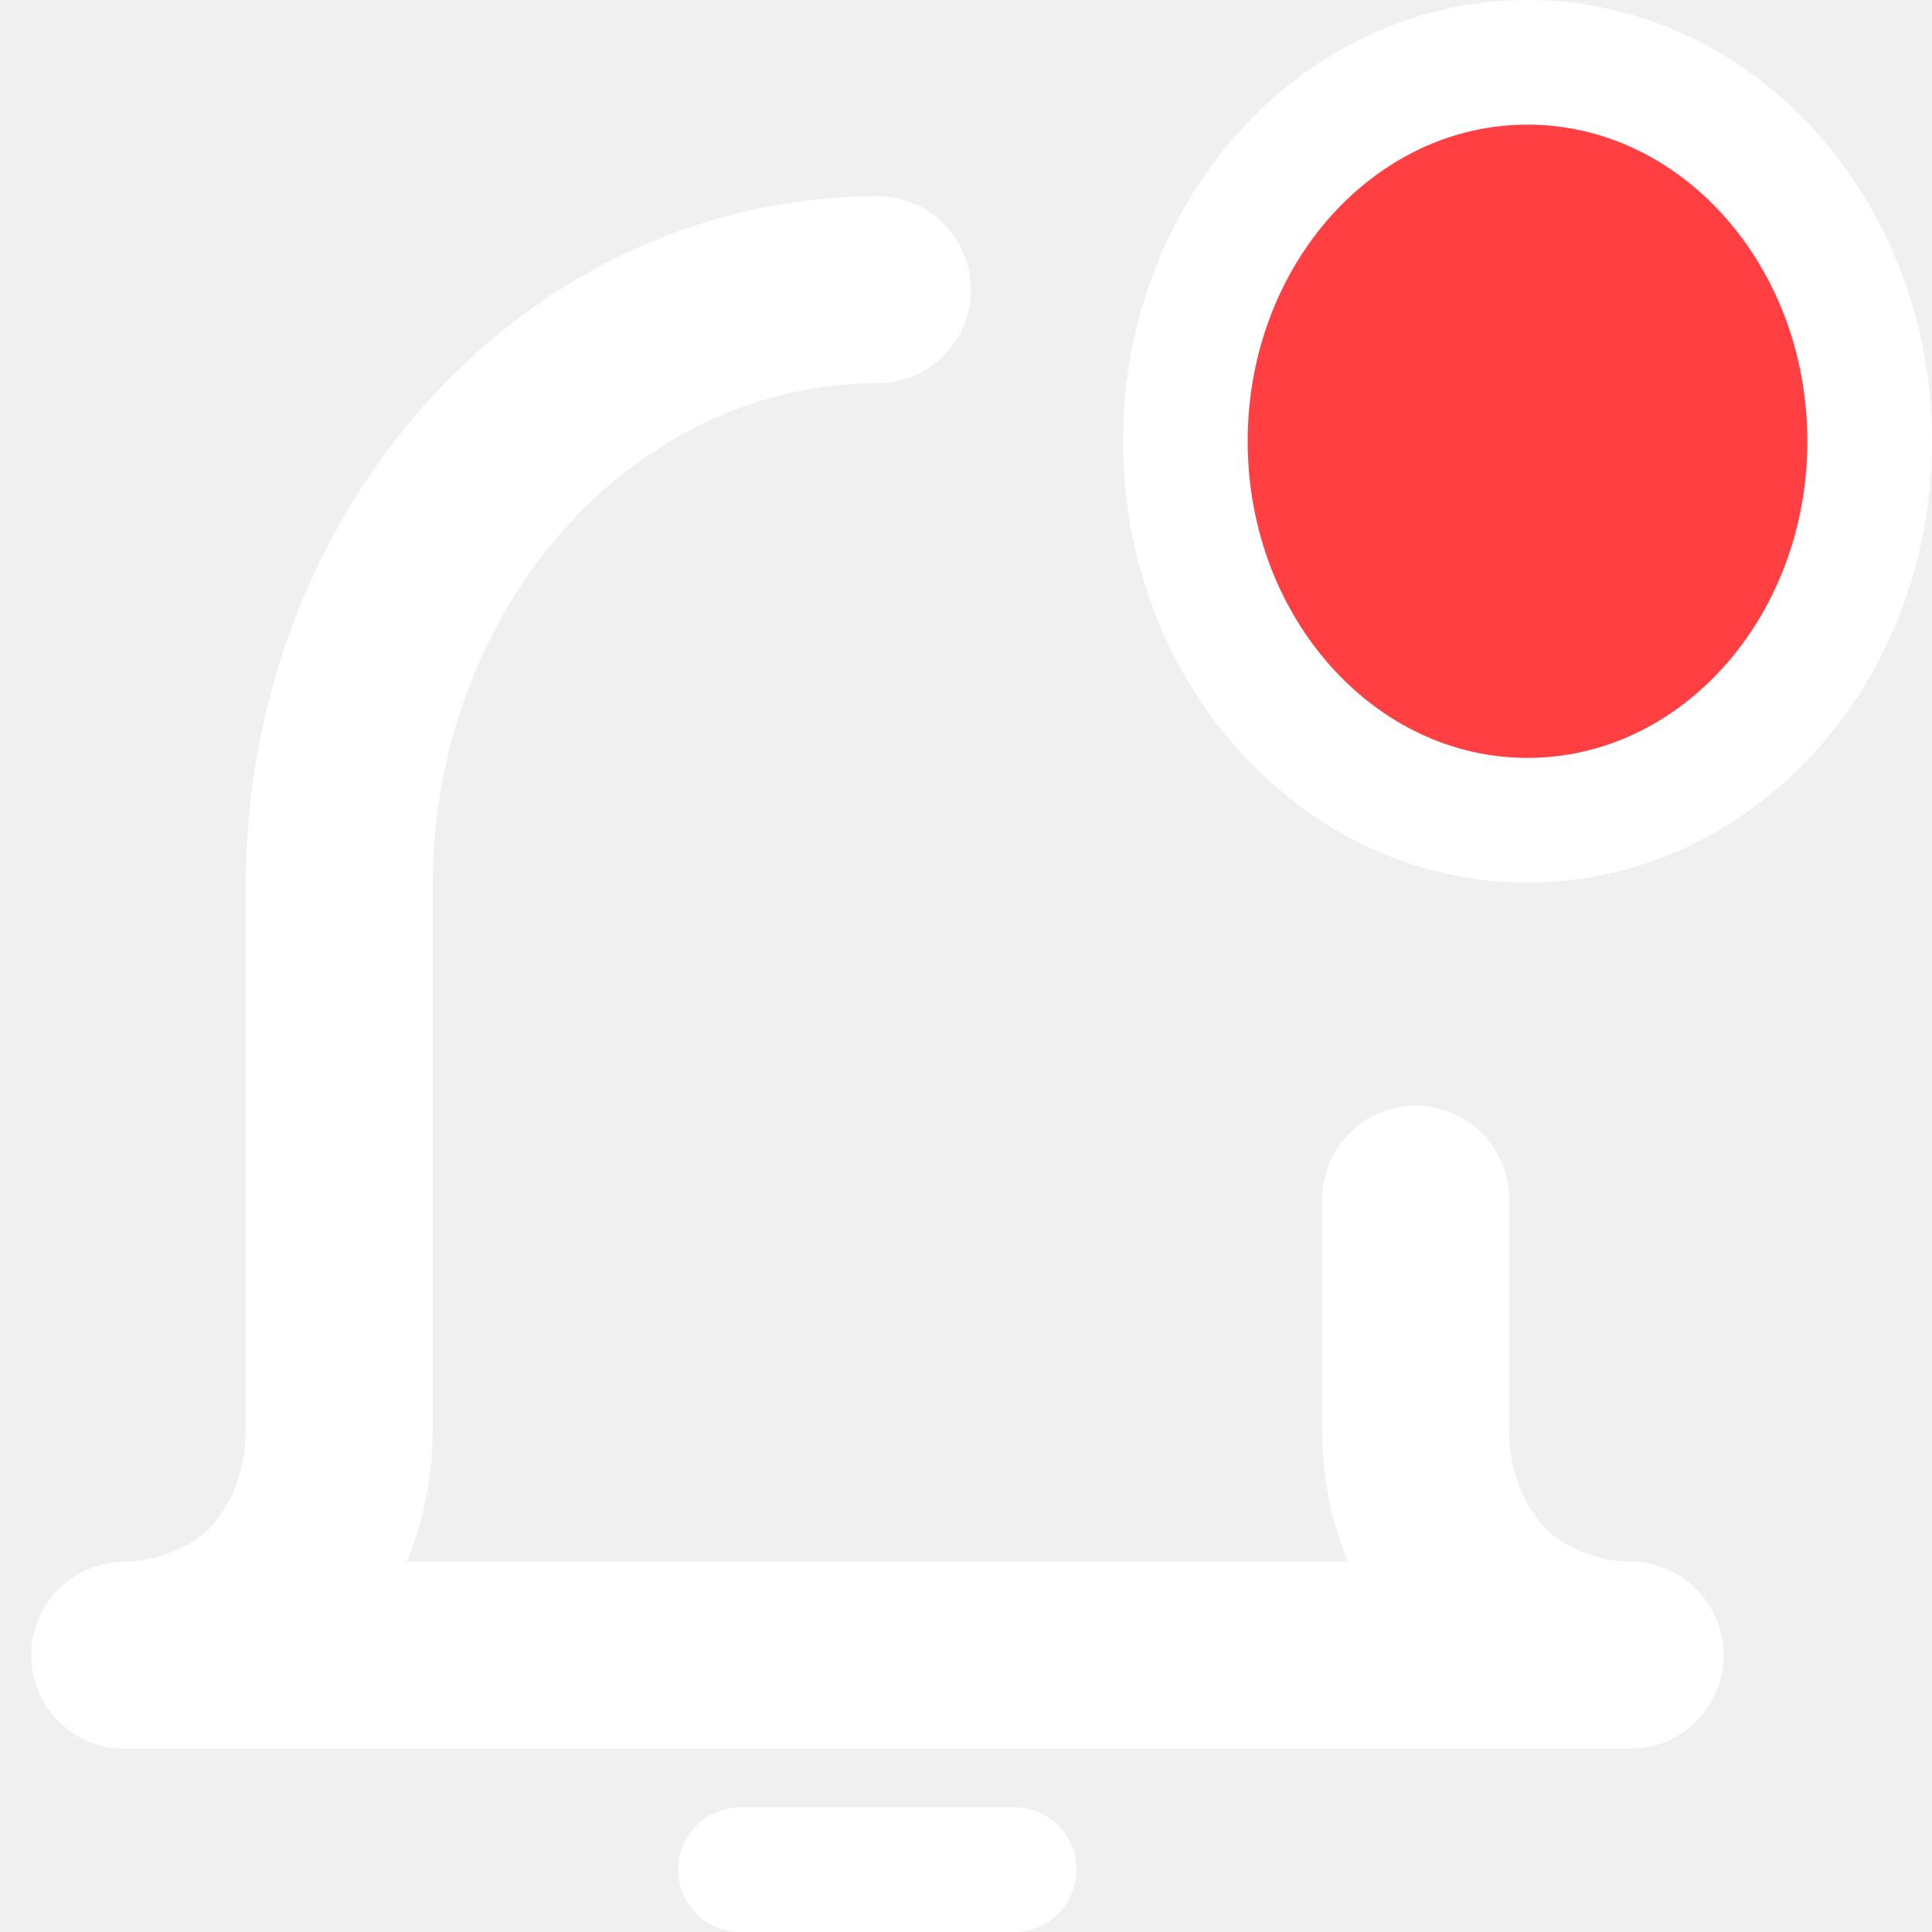
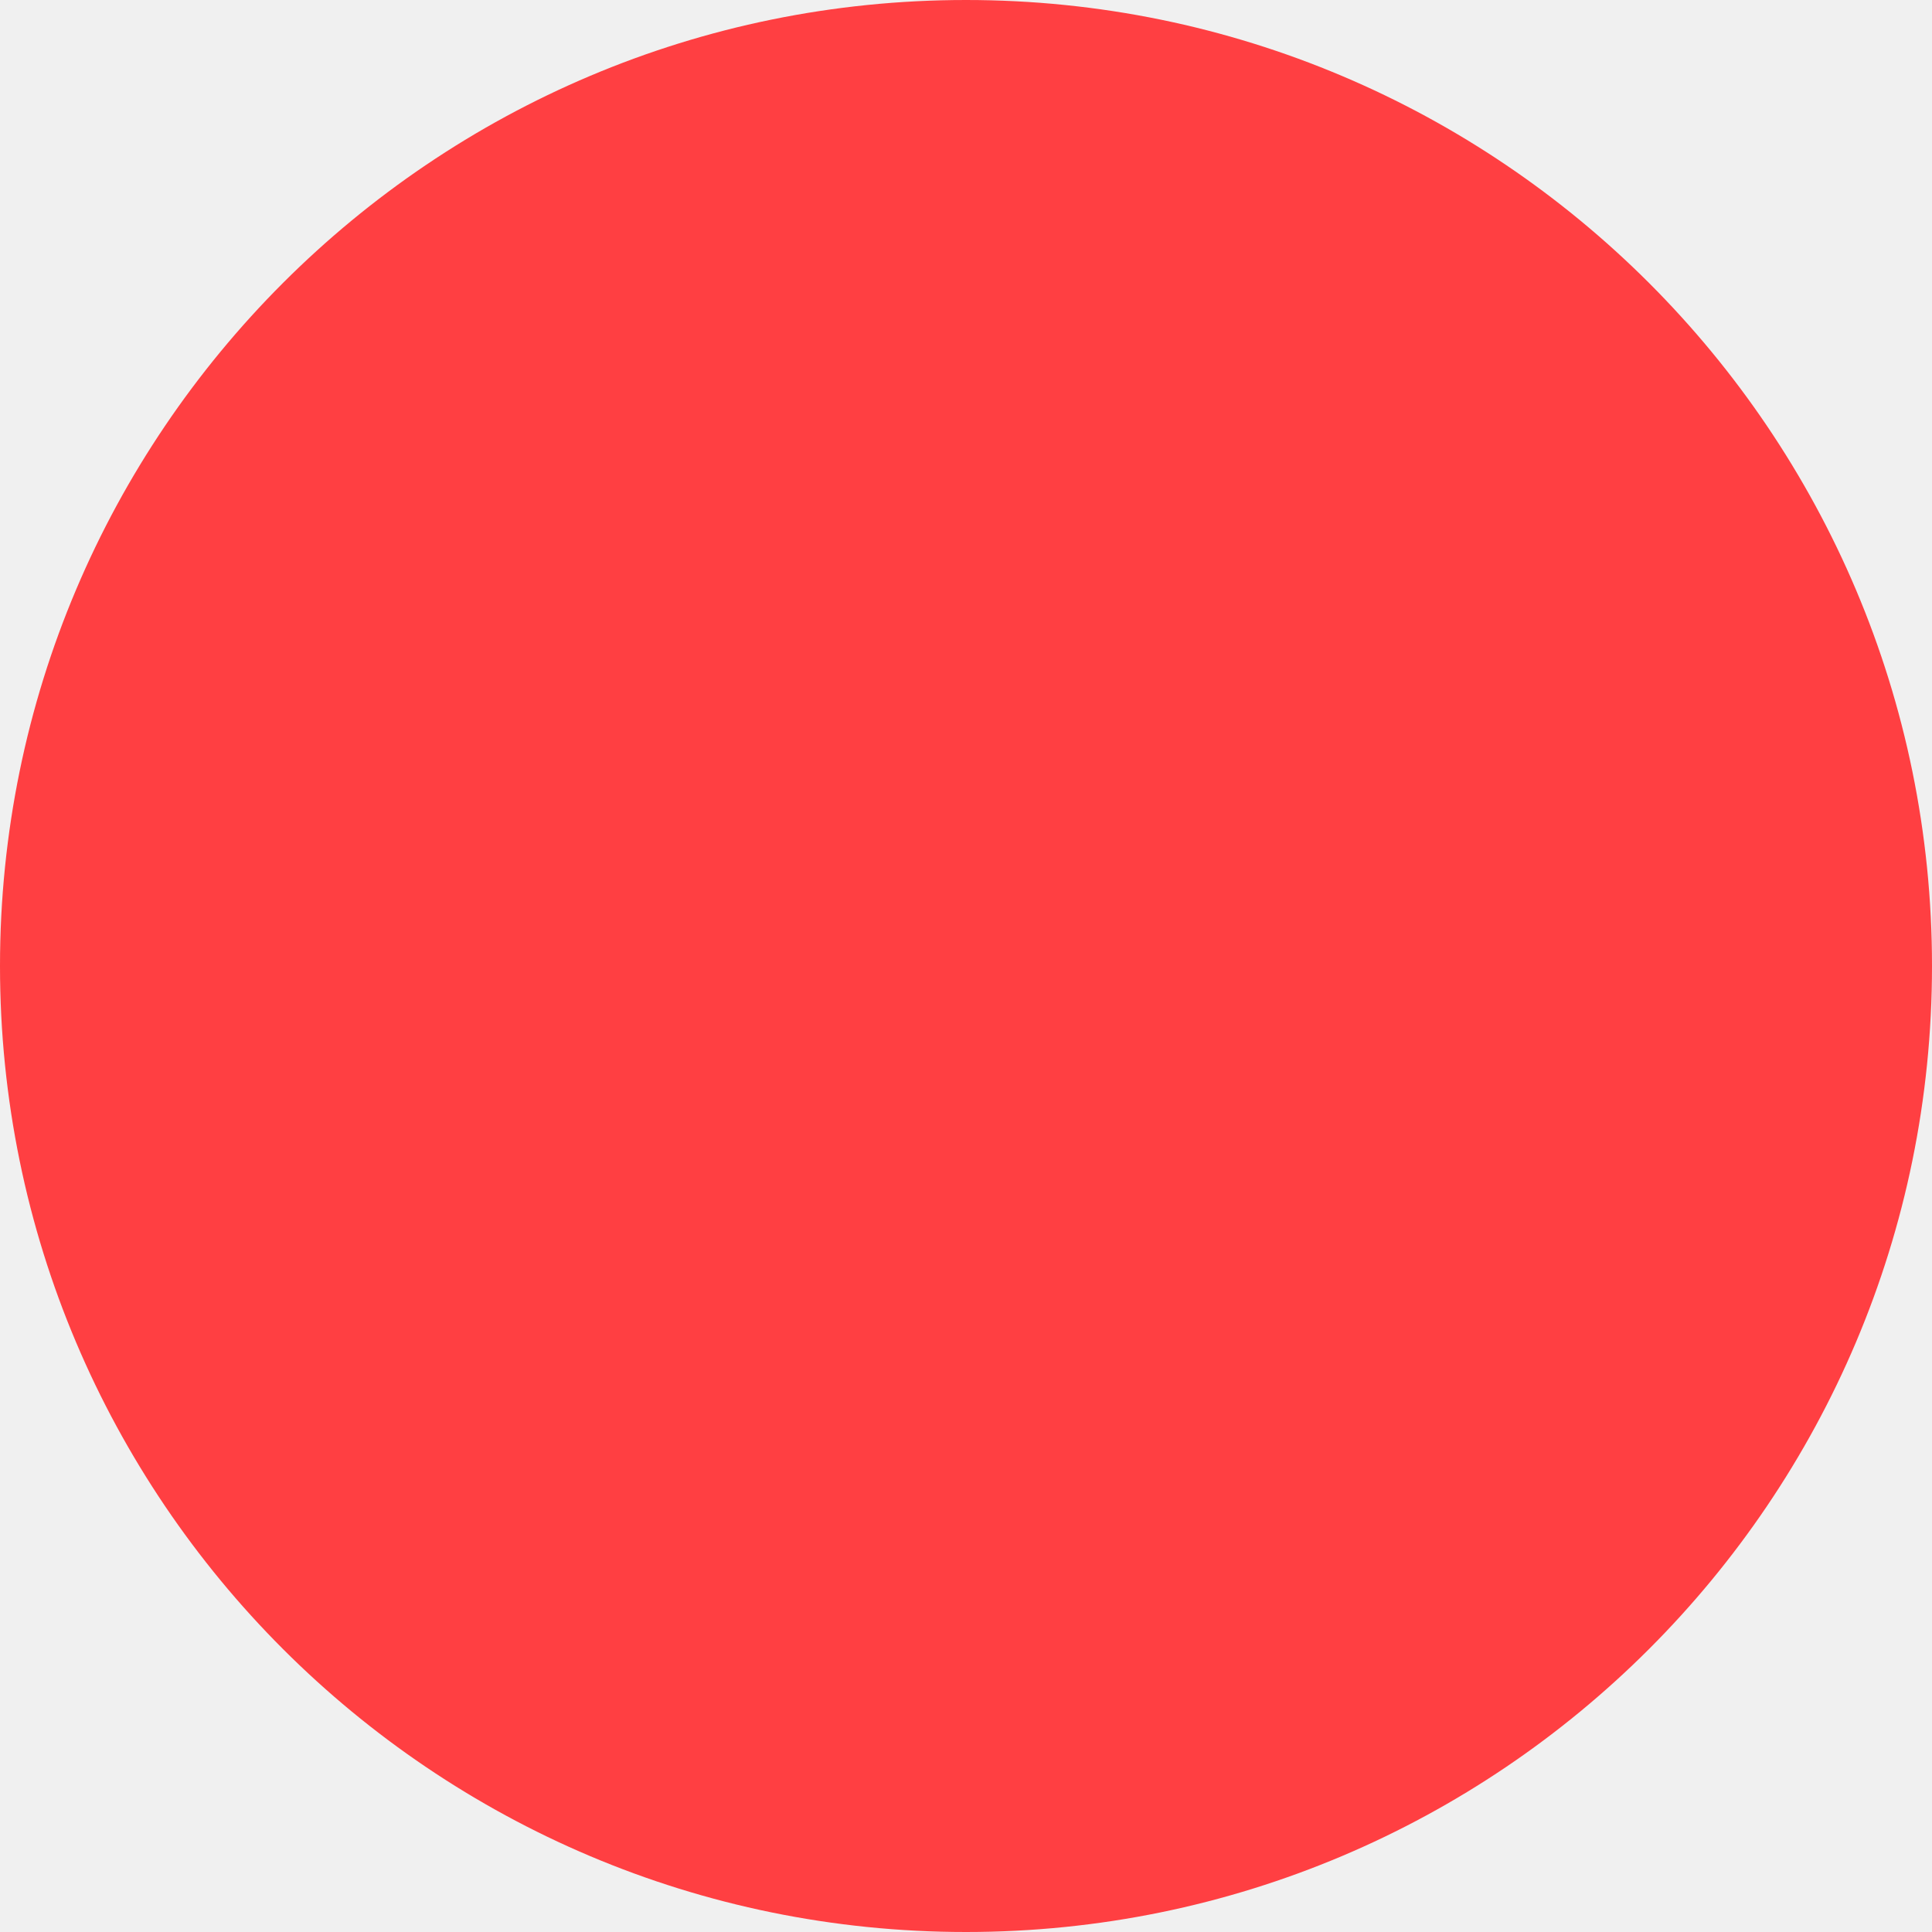
- <svg xmlns="http://www.w3.org/2000/svg" width="31" height="31" viewBox="0 0 31 31" fill="none">
-   <path d="M24.51 13.161C27.542 13.161 30 10.439 30 7.081C30 3.722 27.542 1 24.51 1C21.478 1 19.02 3.722 19.02 7.081C19.02 10.439 21.478 13.161 24.51 13.161Z" fill="#FF3F42" stroke="white" stroke-width="2" stroke-linecap="round" stroke-linejoin="round" />
-   <path d="M22.715 19.242V22.972C22.715 23.923 23.056 24.836 23.663 25.508C24.271 26.181 25.298 26.559 26.157 26.559H2C2.859 26.559 3.886 26.181 4.494 25.508C5.101 24.836 5.442 23.923 5.442 22.972L5.442 14.214C5.442 11.677 6.352 9.244 7.972 7.45C9.591 5.656 11.788 4.648 14.078 4.648" stroke="white" stroke-width="3" stroke-linecap="round" stroke-linejoin="round" />
-   <path d="M11.882 30H16.274" stroke="white" stroke-width="2" stroke-linecap="round" stroke-linejoin="round" />
+ <svg xmlns="http://www.w3.org/2000/svg" width="10" height="10" viewBox="0 0 10 10" fill="none">
+   <path d="M5 10C7.761 10 10 7.761 10 5C10 2.239 7.761 0 5 0C2.239 0 0 2.239 0 5C0 7.761 2.239 10 5 10Z" fill="#FF3F42" />
</svg>
